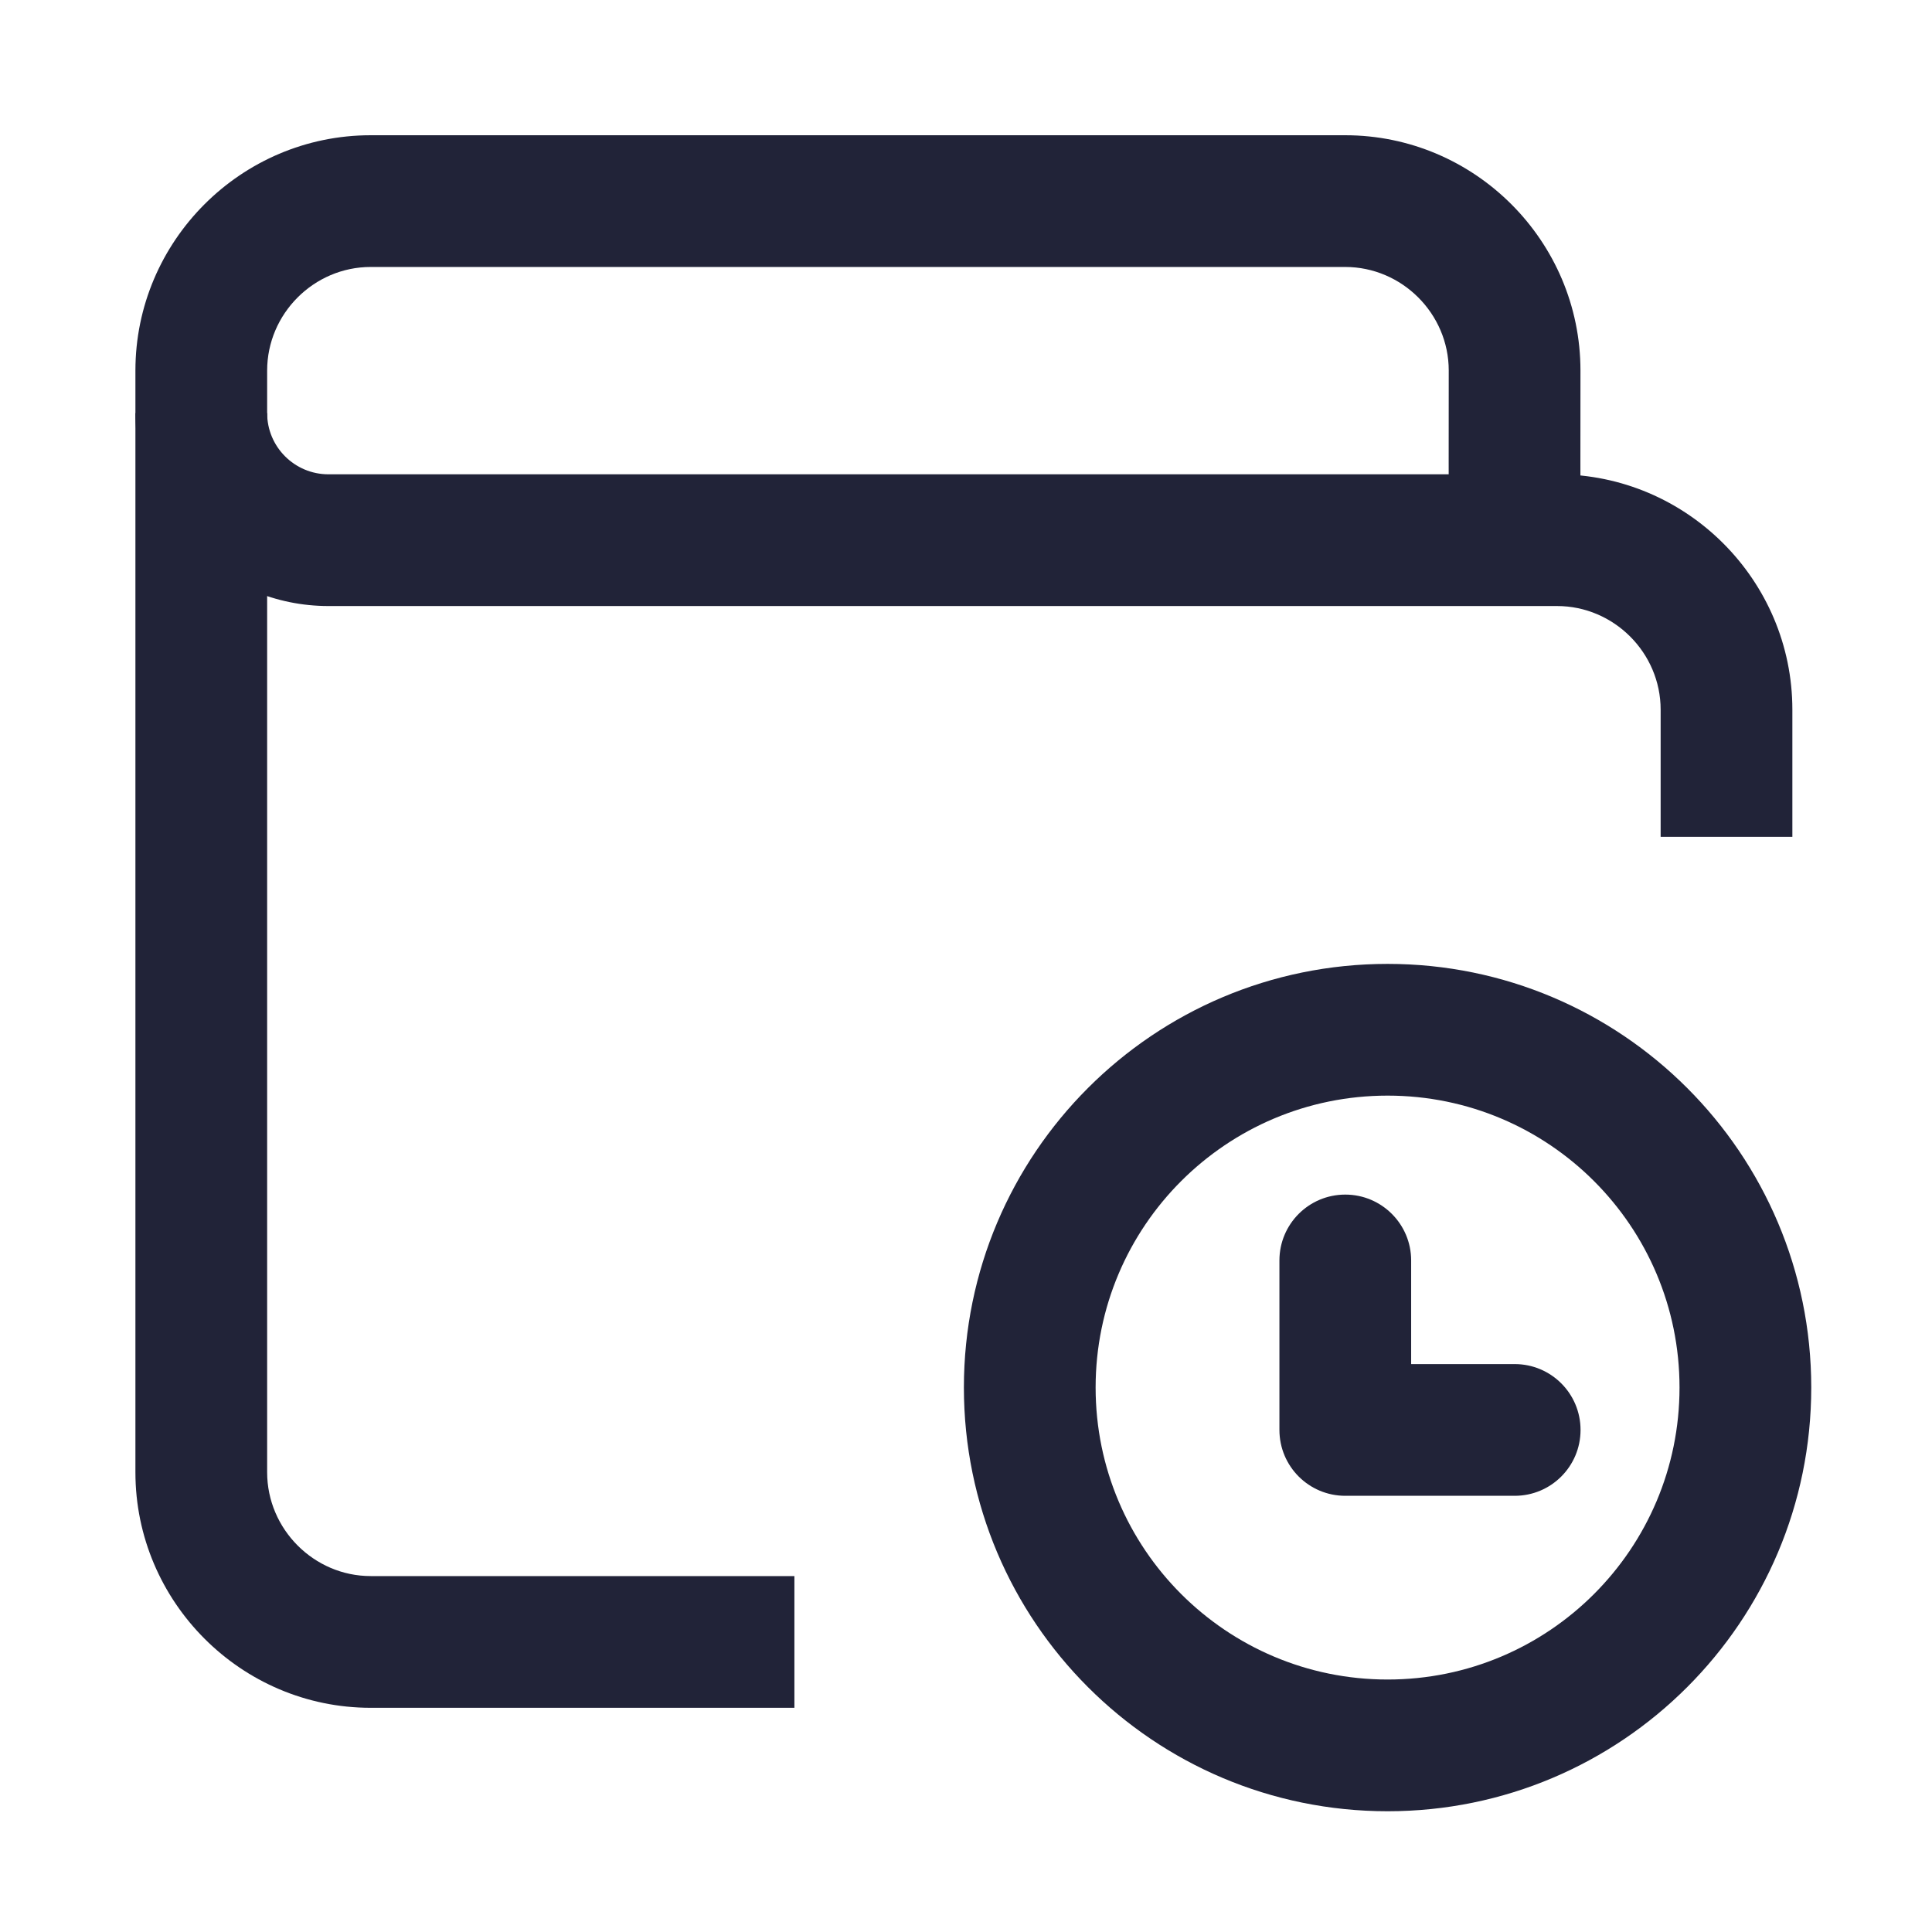
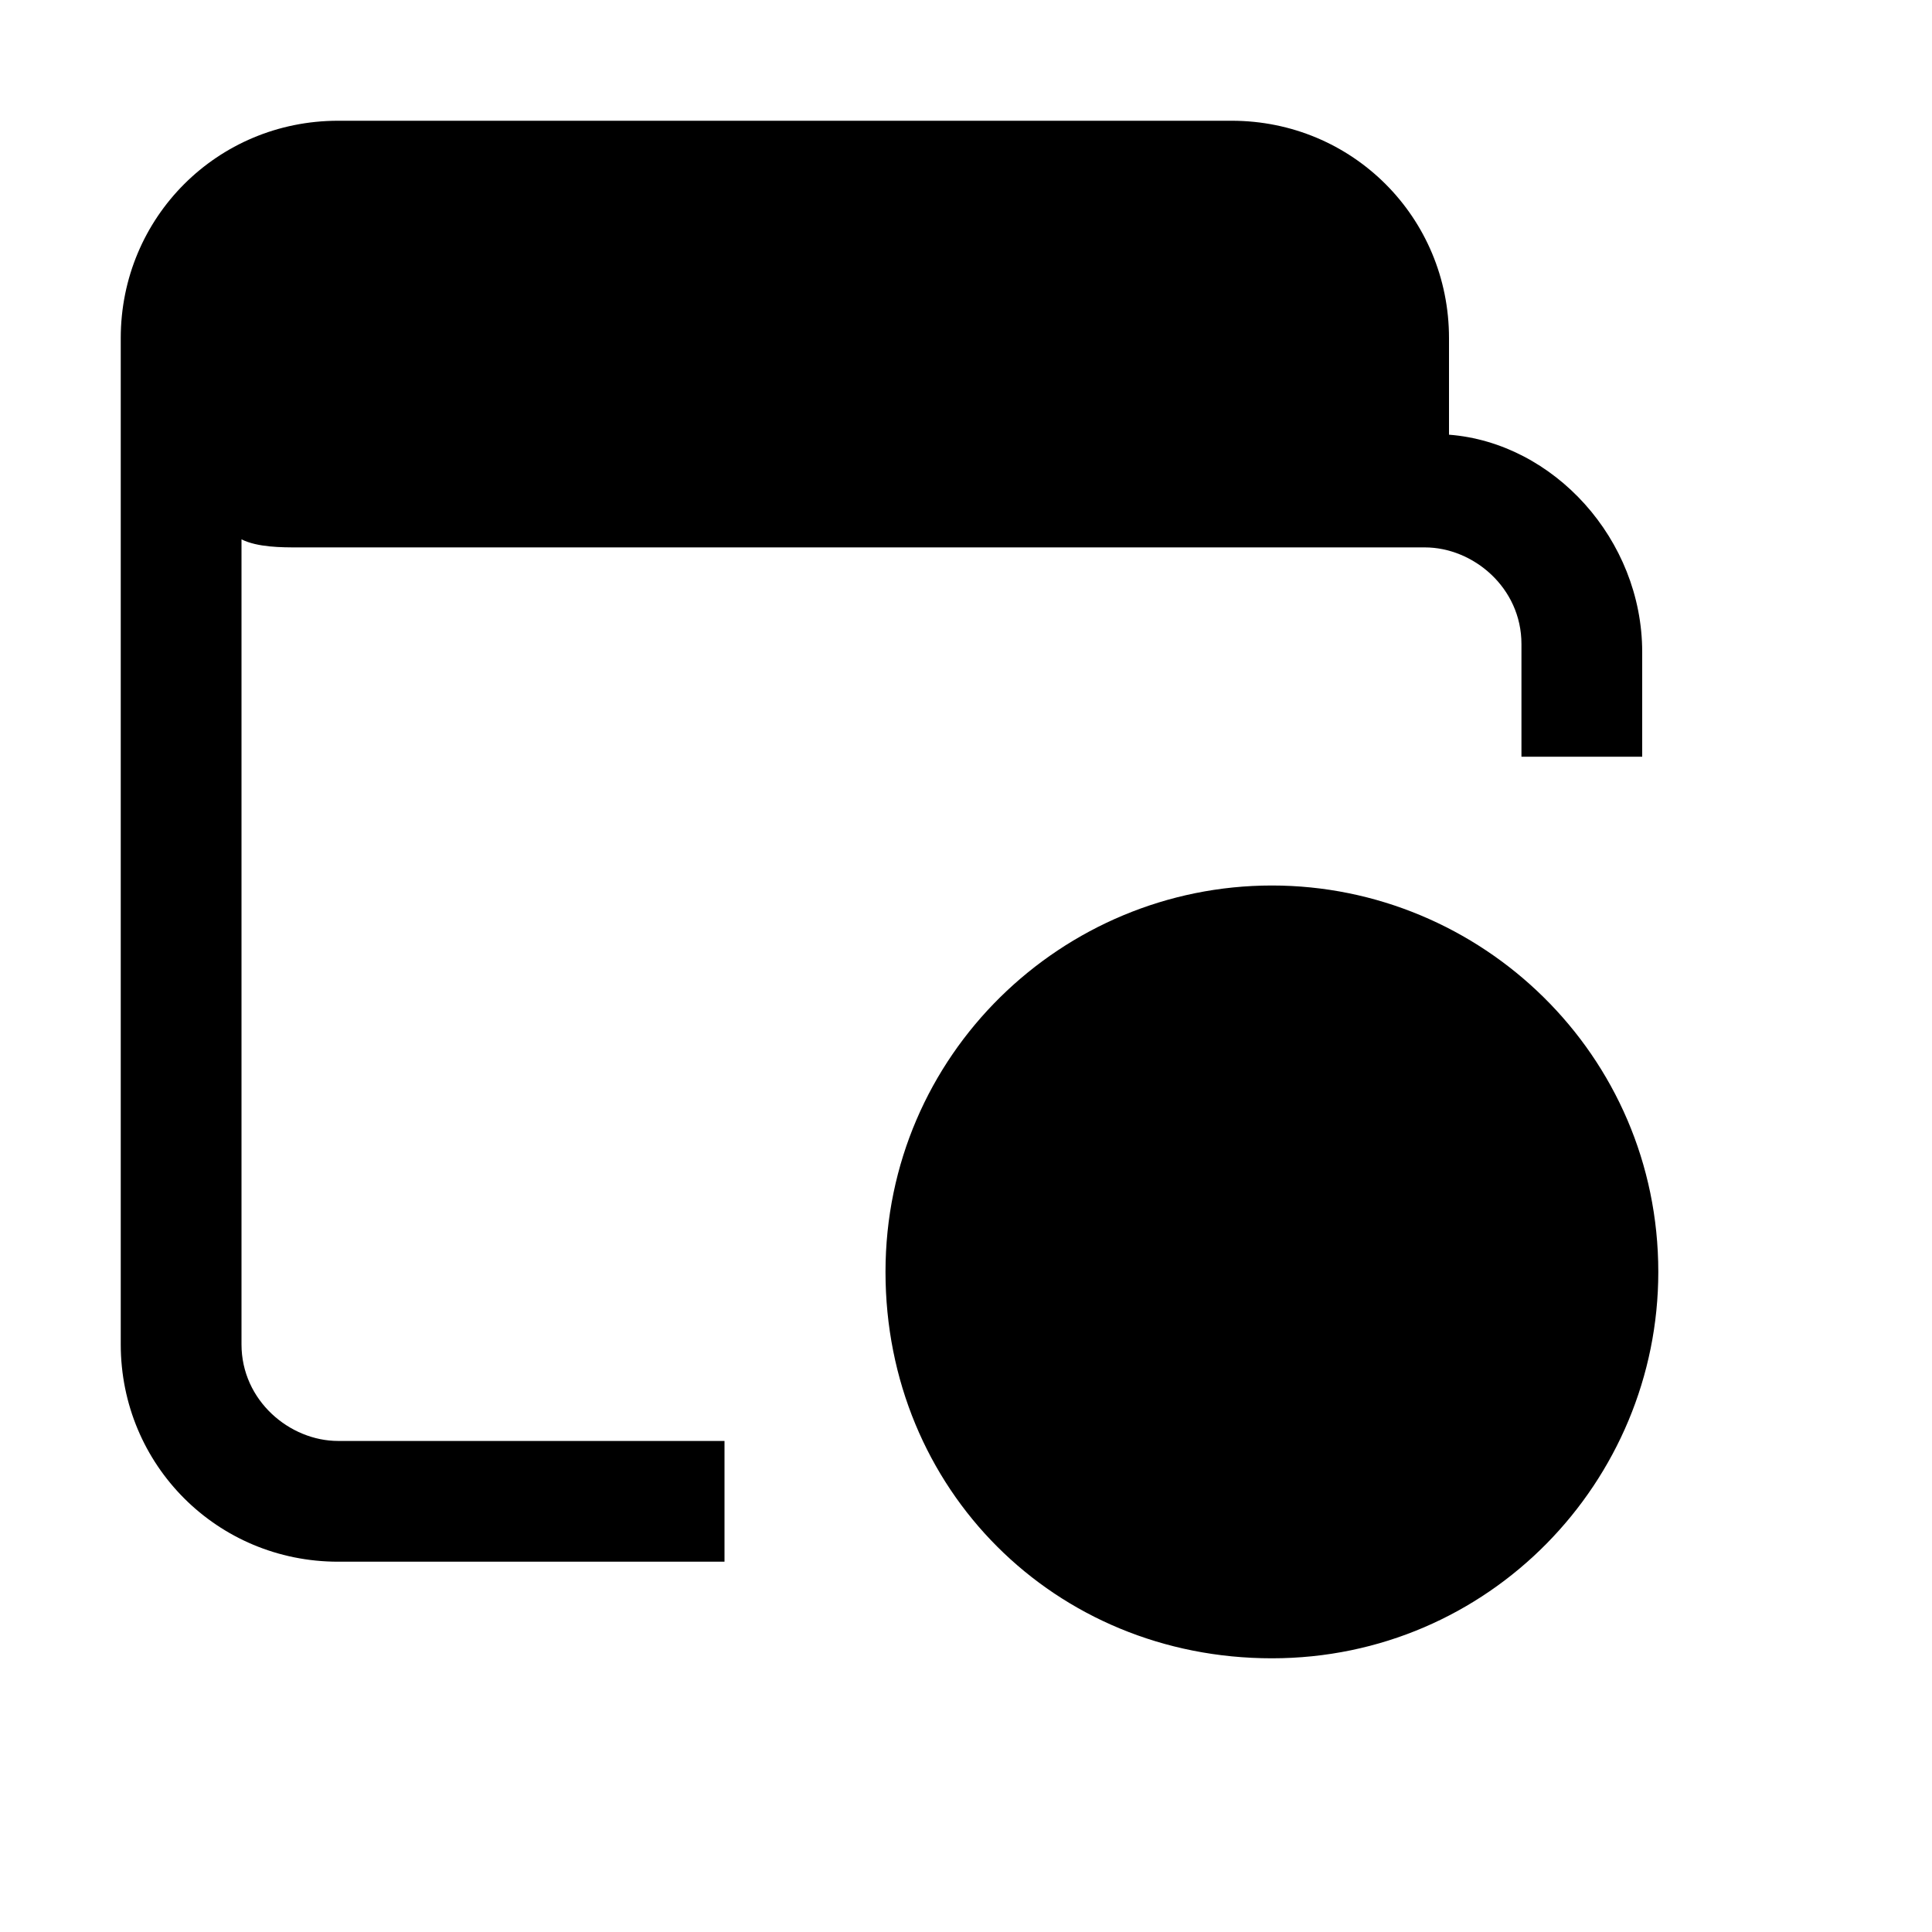
- <svg xmlns="http://www.w3.org/2000/svg" width="22" height="22" viewBox="0 0 22 22" fill="none">
-   <path fill-rule="evenodd" clip-rule="evenodd" d="M17.997 4.22C17.997 2.744 16.793 1.54 15.318 1.54L4.221 1.54C2.746 1.54 1.542 2.744 1.542 4.22L1.542 16.765C1.542 18.24 2.745 19.447 4.221 19.447H9.046V17.947H4.221C3.575 17.947 3.042 17.413 3.042 16.765L3.042 4.22C3.042 3.573 3.574 3.04 4.221 3.04L15.318 3.04C15.964 3.04 16.497 3.572 16.497 4.219C16.496 5.274 16.496 5.293 16.497 6.082L16.497 6.152L17.997 6.151L17.997 6.08C17.996 5.293 17.996 5.273 17.997 4.22Z" fill="#212338" />
-   <path fill-rule="evenodd" clip-rule="evenodd" d="M20.41 9.529V8.081C20.41 6.606 19.206 5.401 17.73 5.401L3.74 5.401C3.355 5.401 3.042 5.089 3.042 4.704H1.542C1.542 5.917 2.526 6.901 3.74 6.901L17.73 6.901C18.378 6.901 18.91 7.434 18.91 8.081V9.529H20.41Z" fill="#212338" />
-   <path fill-rule="evenodd" clip-rule="evenodd" d="M15.801 19.125C17.637 19.125 19.125 17.637 19.125 15.8C19.125 13.964 17.637 12.476 15.801 12.476C13.965 12.476 12.476 13.964 12.476 15.8C12.476 17.637 13.965 19.125 15.801 19.125ZM15.801 20.625C18.465 20.625 20.625 18.465 20.625 15.8C20.625 13.136 18.465 10.976 15.801 10.976C13.136 10.976 10.976 13.136 10.976 15.8C10.976 18.465 13.136 20.625 15.801 20.625Z" fill="#212338" />
-   <path fill-rule="evenodd" clip-rule="evenodd" d="M15.319 13.603C15.733 13.603 16.069 13.939 16.069 14.353V15.533H17.248C17.663 15.533 17.998 15.869 17.998 16.283C17.998 16.697 17.663 17.033 17.248 17.033H15.319C14.904 17.033 14.569 16.697 14.569 16.283V14.353C14.569 13.939 14.904 13.603 15.319 13.603Z" fill="#212338" />
+ <svg xmlns="http://www.w3.org/2000/svg" version="1.1" x="0" y="0" viewBox="0 0 24 24" width="24" height="24" xml:space="preserve">
+   <path class="st0" d="M4.2 3C3.6 3 3 3.6 3 4.2v.5c0 .4.3.7.7.7h12.8V4.2c0-.6-.5-1.2-1.2-1.2H4.2zM18 5.4V4.2c0-1.5-1.2-2.7-2.7-2.7H4.2c-1.5 0-2.7 1.2-2.7 2.7v12.5c0 1.5 1.2 2.7 2.7 2.7H9v-1.5H4.2c-.6 0-1.2-.5-1.2-1.2v-10c.2.1.5.1.7.1h14c.6 0 1.2.5 1.2 1.2v1.4h1.5V8.1c0-1.4-1.1-2.6-2.4-2.7z" />
+   <path class="st0" d="M15.8 19.1c1.8 0 3.3-1.5 3.3-3.3 0-1.8-1.5-3.3-3.3-3.3-1.8 0-3.3 1.5-3.3 3.3 0 1.8 1.5 3.3 3.3 3.3zm0 1.5c2.7 0 4.8-2.2 4.8-4.8 0-2.7-2.2-4.8-4.8-4.8S11 13.1 11 15.8c0 2.7 2.1 4.8 4.8 4.8z" />
+   <path class="st0" d="M15.3 13.6c.4 0 .7.3.7.8v1.2h1.2c.4 0 .8.3.8.8 0 .4-.3.8-.8.8h-1.9c-.2 0-.4-.1-.5-.2-.1-.1-.2-.3-.2-.5v-1.9c0-.7.3-1 .7-1z" />
</svg>
